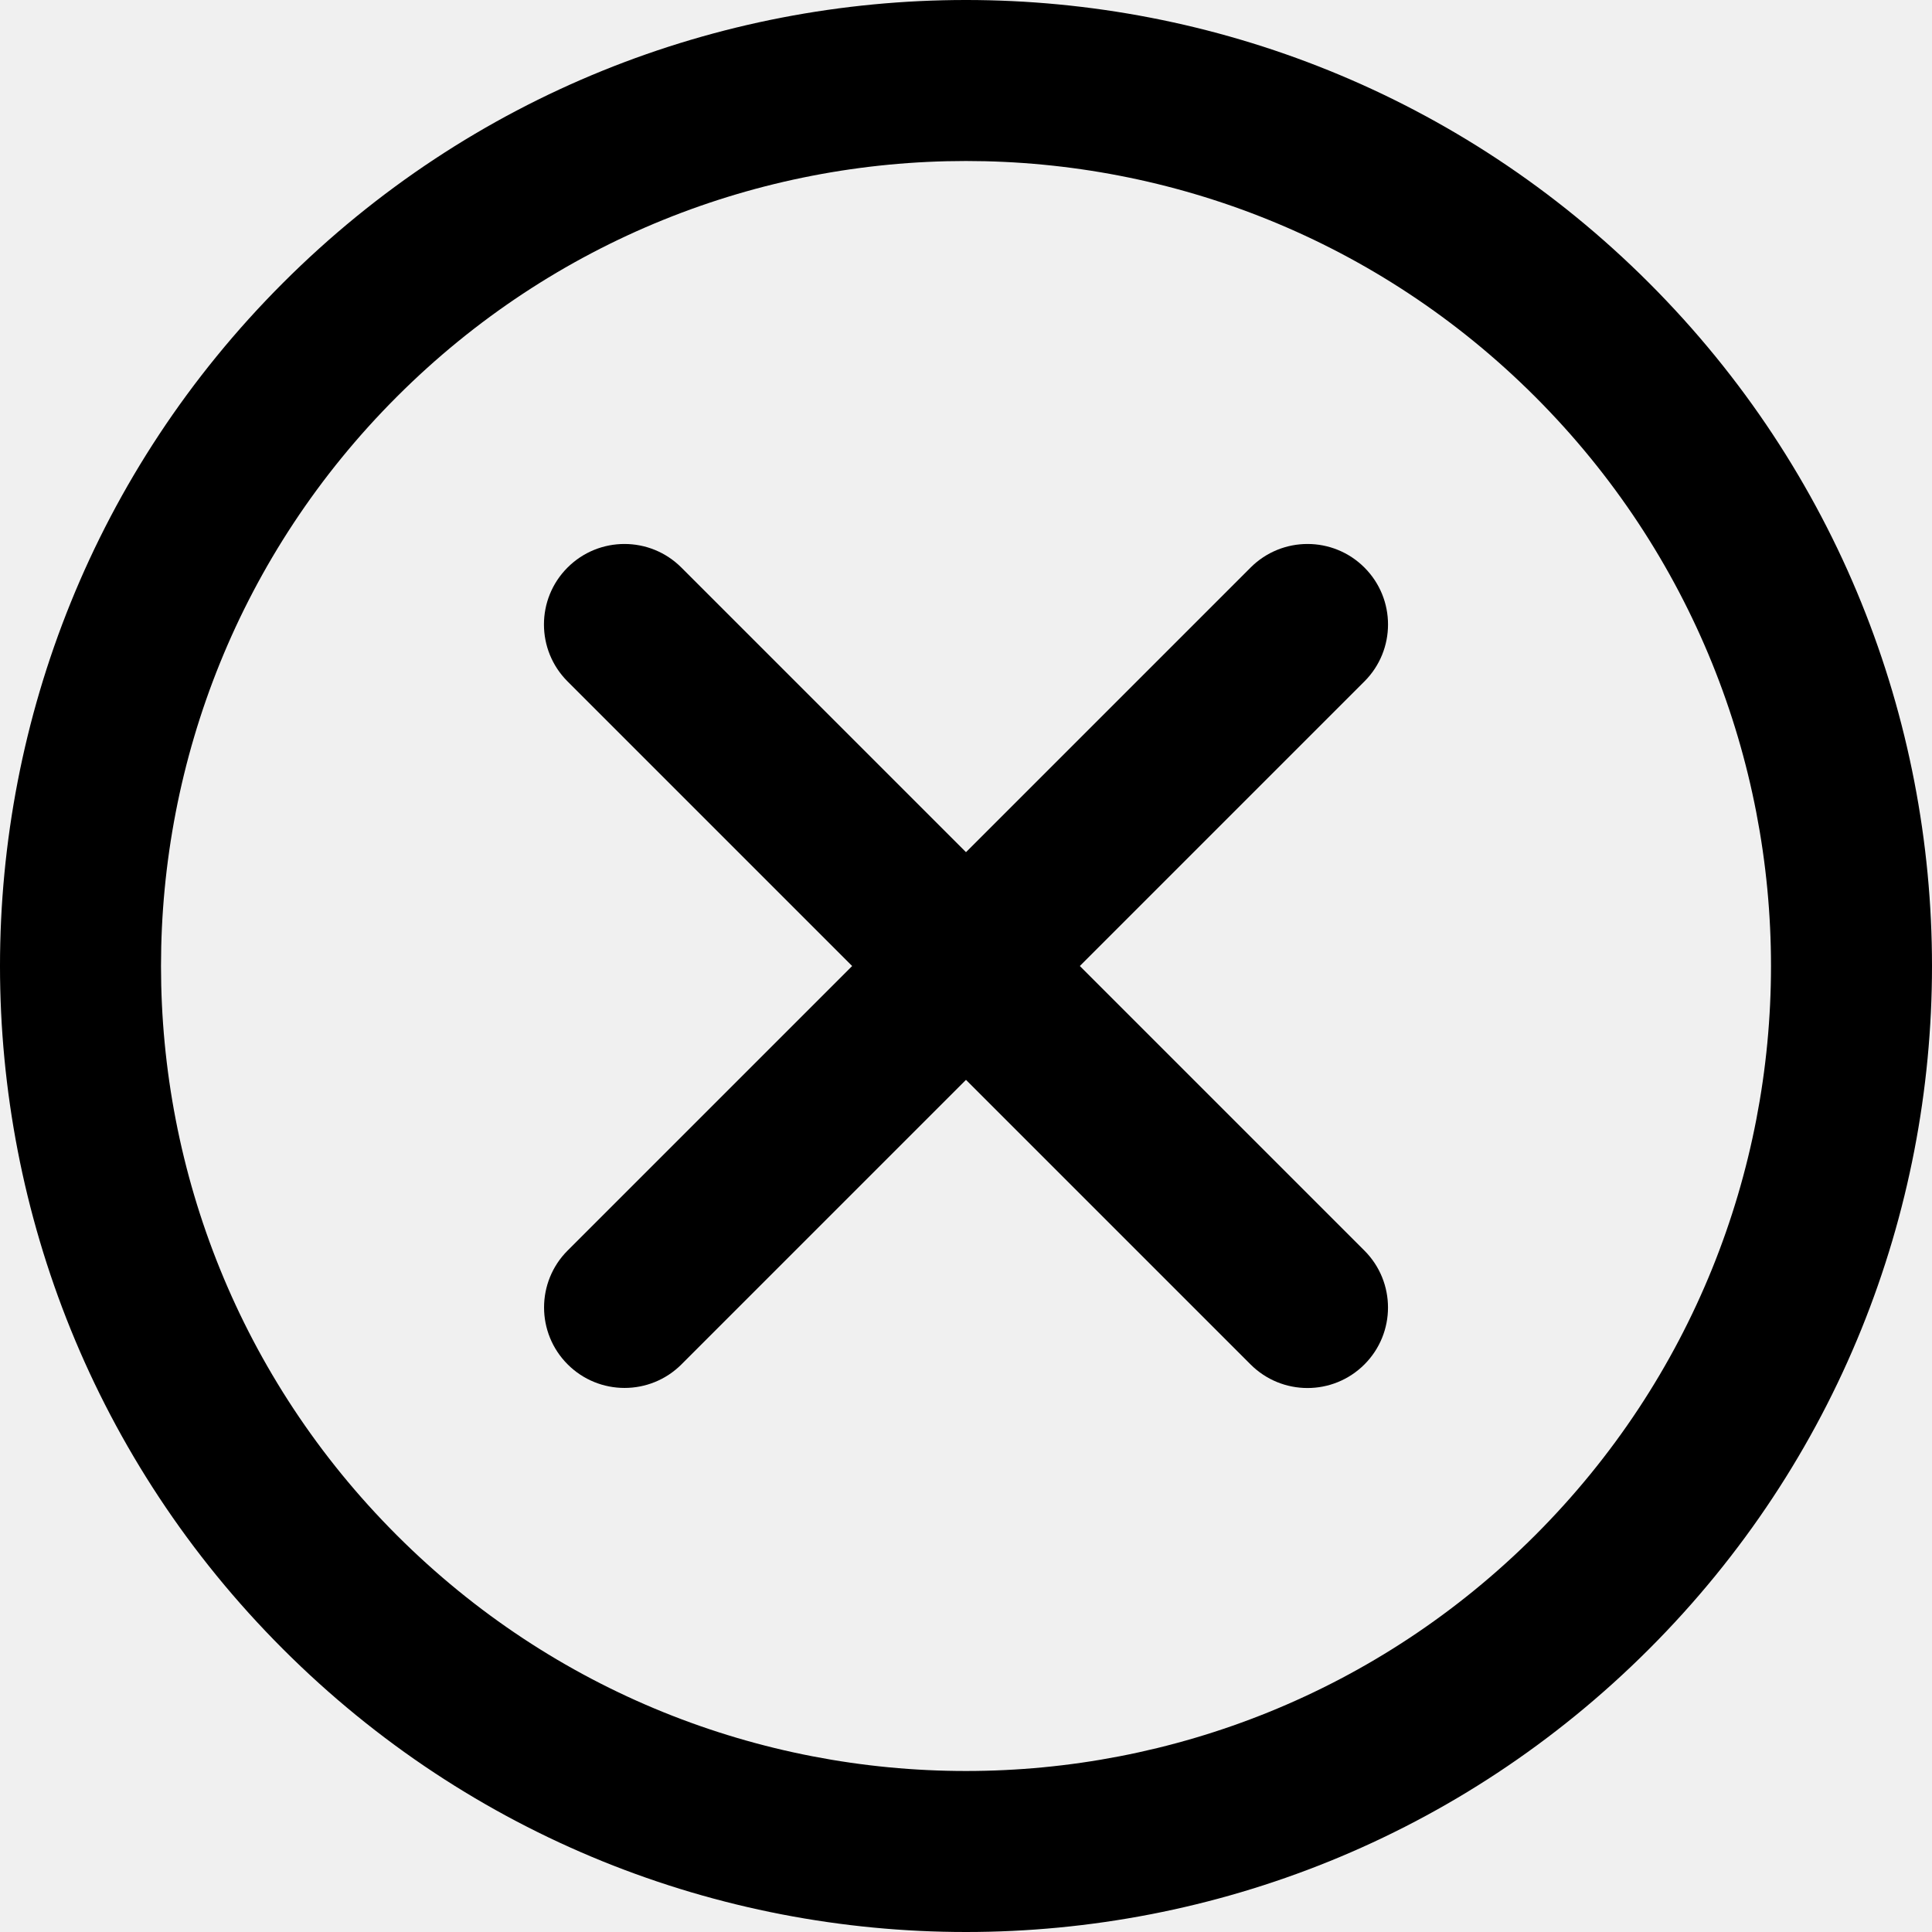
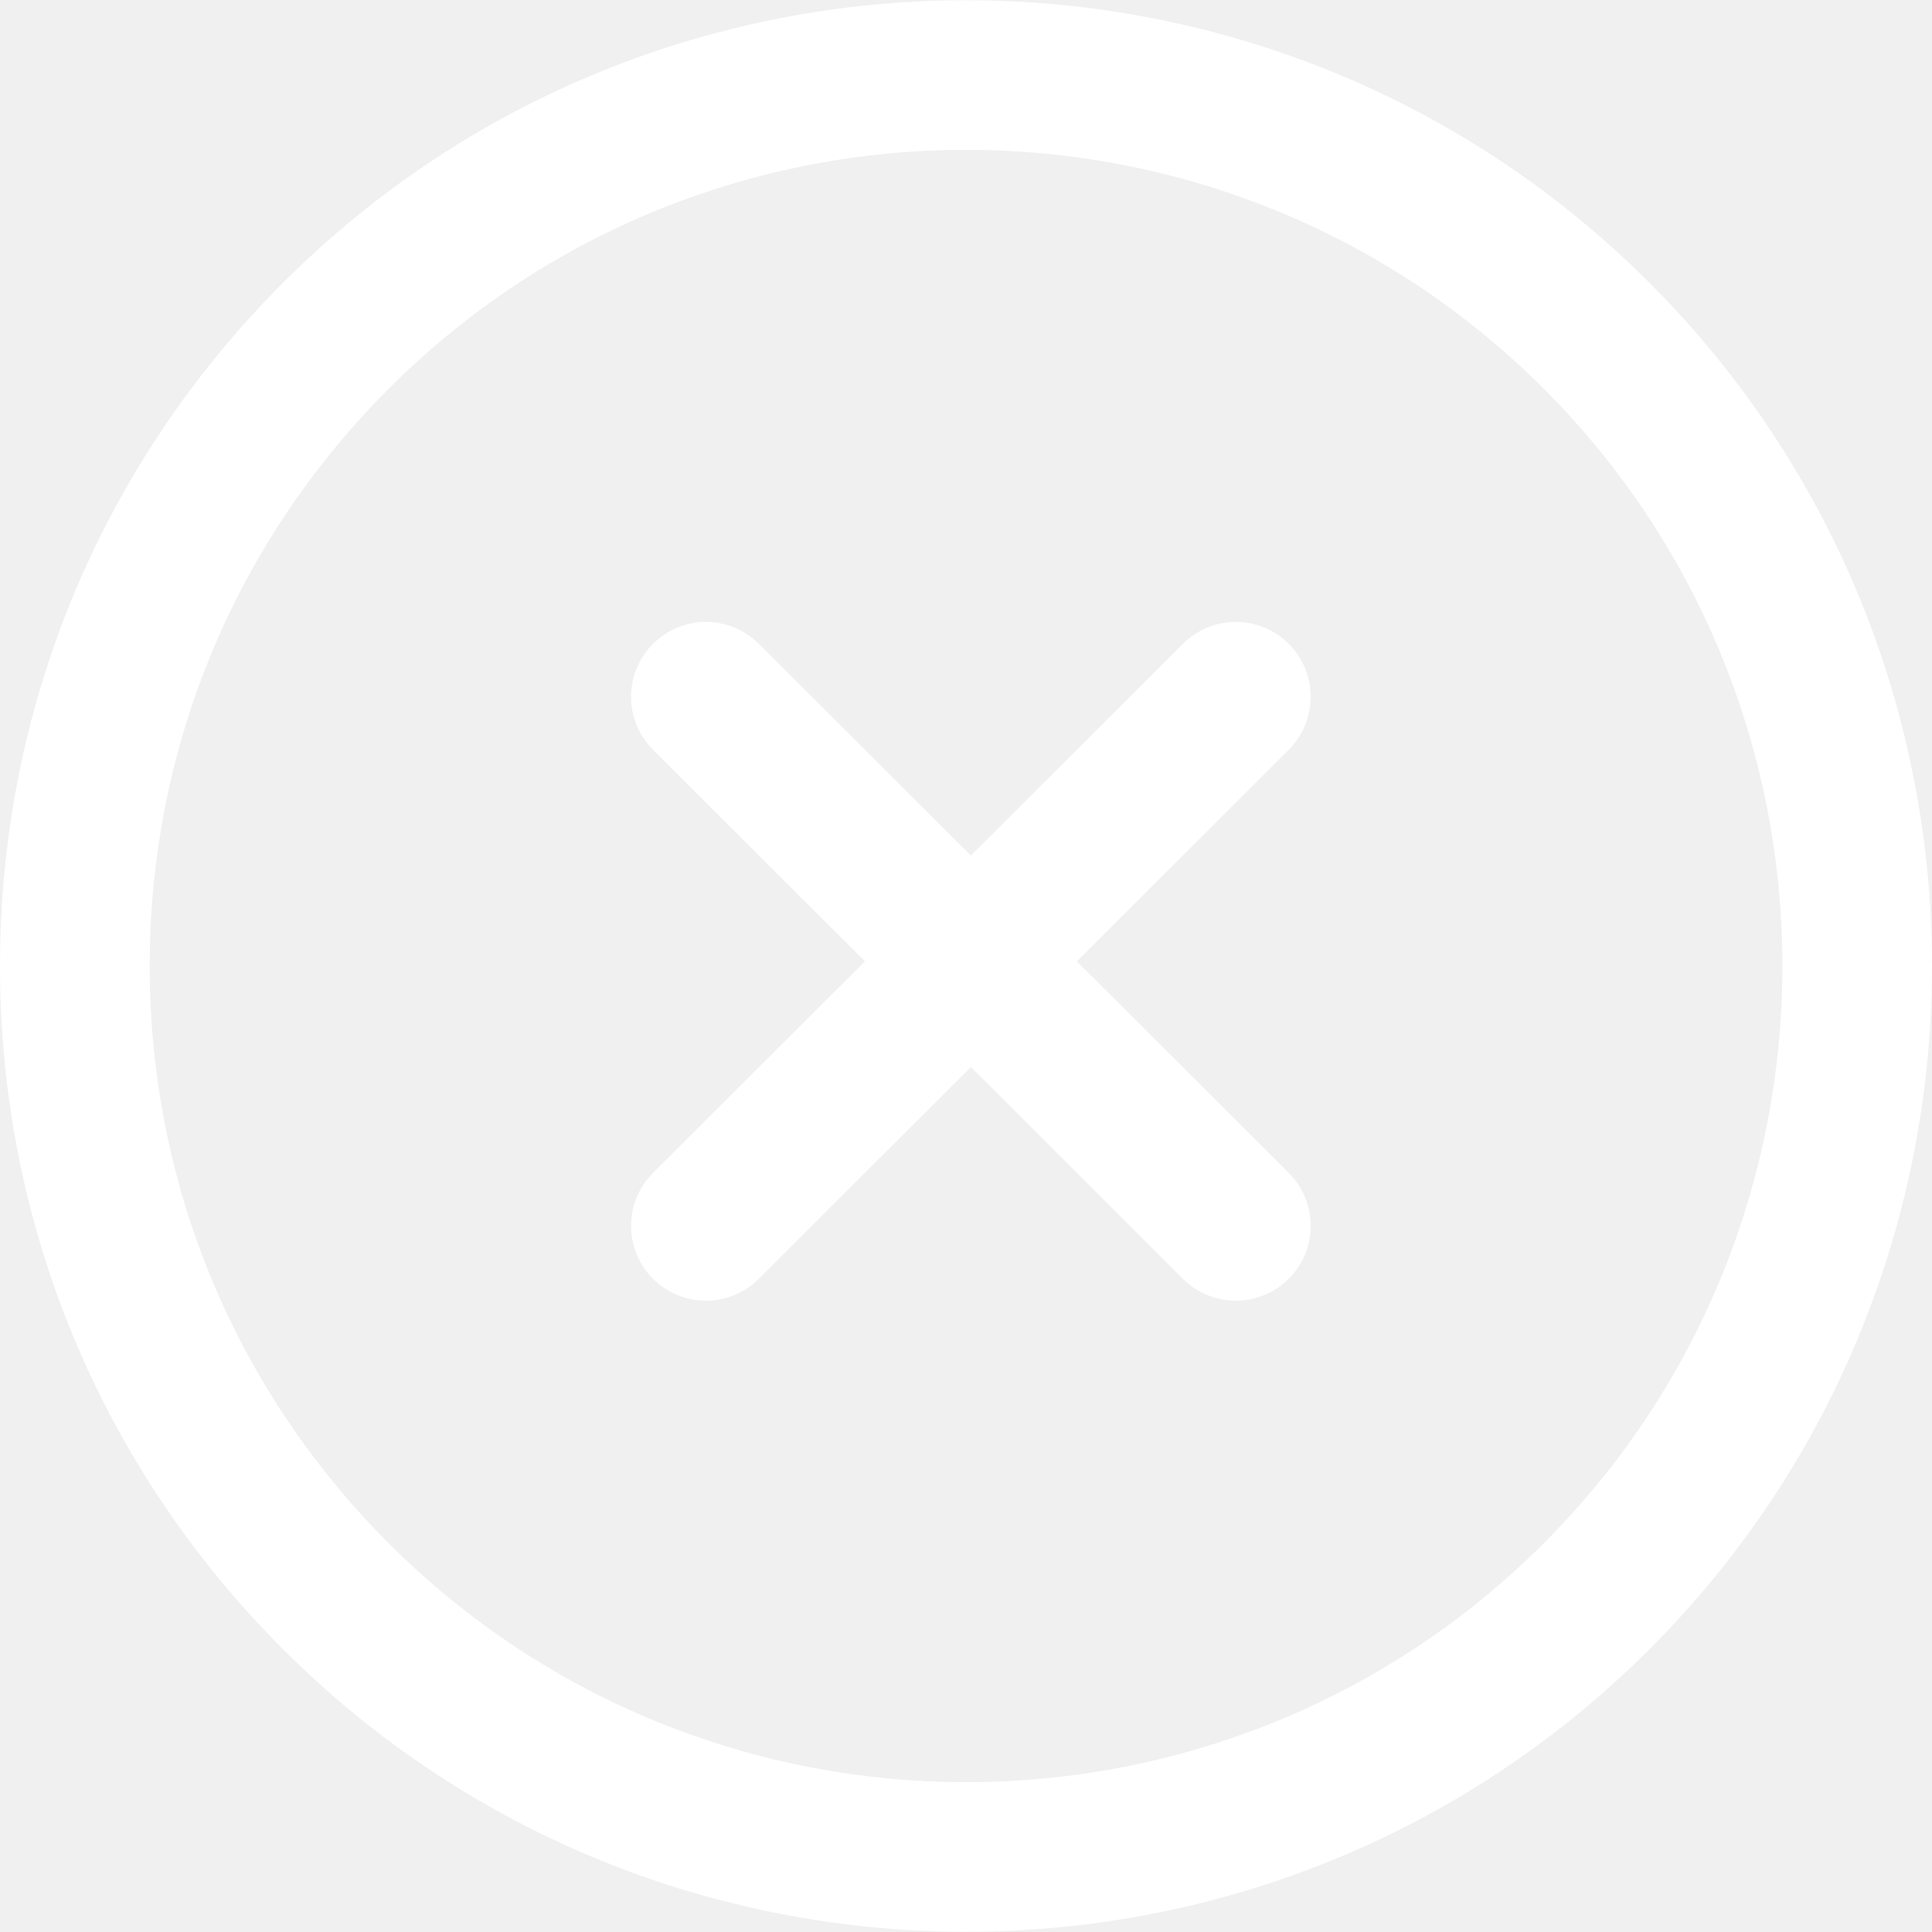
- <svg xmlns="http://www.w3.org/2000/svg" viewBox="0 0 512 512">
-   <path d="M437.016 74.984c-99.979-99.979-262.075-99.979-362.033.002-99.978 99.978-99.978 262.073.004 362.031 99.954 99.978 262.05 99.978 362.029-.002 99.979-99.956 99.979-262.051 0-362.031zm-30.168 331.86c-83.318 83.318-218.396 83.318-301.691.004-83.318-83.299-83.318-218.377-.002-301.693 83.297-83.317 218.375-83.317 301.691 0s83.316 218.394.002 301.689z" />
-   <path d="M361.592 150.408c-8.331-8.331-21.839-8.331-30.17 0l-75.425 75.425-75.425-75.425c-8.331-8.331-21.839-8.331-30.17 0s-8.331 21.839 0 30.17l75.425 75.425L150.43 331.4c-8.331 8.331-8.331 21.839 0 30.17 8.331 8.331 21.839 8.331 30.17 0l75.397-75.397 75.419 75.419c8.331 8.331 21.839 8.331 30.17 0 8.331-8.331 8.331-21.839 0-30.17l-75.419-75.419 75.425-75.425c8.331-8.331 8.331-21.838 0-30.17z" />
+ <svg xmlns="http://www.w3.org/2000/svg" width="512" height="512" viewBox="0 0 511.995 511.995">
+   <path d="M437.126 74.939c-99.826-99.826-262.307-99.826-362.133 0C26.637 123.314 0 187.617 0 256.005s26.637 132.691 74.993 181.047c49.923 49.923 115.495 74.874 181.066 74.874s131.144-24.951 181.066-74.874c99.826-99.826 99.826-262.268.001-362.113zM409.08 409.006c-84.375 84.375-221.667 84.375-306.042 0-40.858-40.858-63.37-95.204-63.37-153.001s22.512-112.143 63.37-153.021c84.375-84.375 221.667-84.355 306.042 0 84.355 84.375 84.355 221.667 0 306.022z" fill="#fff" data-original="#000000" />
+   <path d="M341.525 310.827l-56.151-56.071 56.151-56.071c7.735-7.735 7.735-20.29.02-28.046-7.755-7.775-20.31-7.755-28.065-.02l-56.19 56.111-56.19-56.111c-7.755-7.735-20.31-7.755-28.065.02-7.735 7.755-7.735 20.31.02 28.046l56.151 56.071-56.151 56.071c-7.755 7.735-7.755 20.29-.02 28.046 3.868 3.887 8.965 5.811 14.043 5.811s10.155-1.944 14.023-5.792l56.19-56.111 56.19 56.111c3.868 3.868 8.945 5.792 14.023 5.792a19.828 19.828 0 0014.043-5.811c7.733-7.756 7.733-20.311-.022-28.046z" fill="#fff" data-original="#000000" />
</svg>
